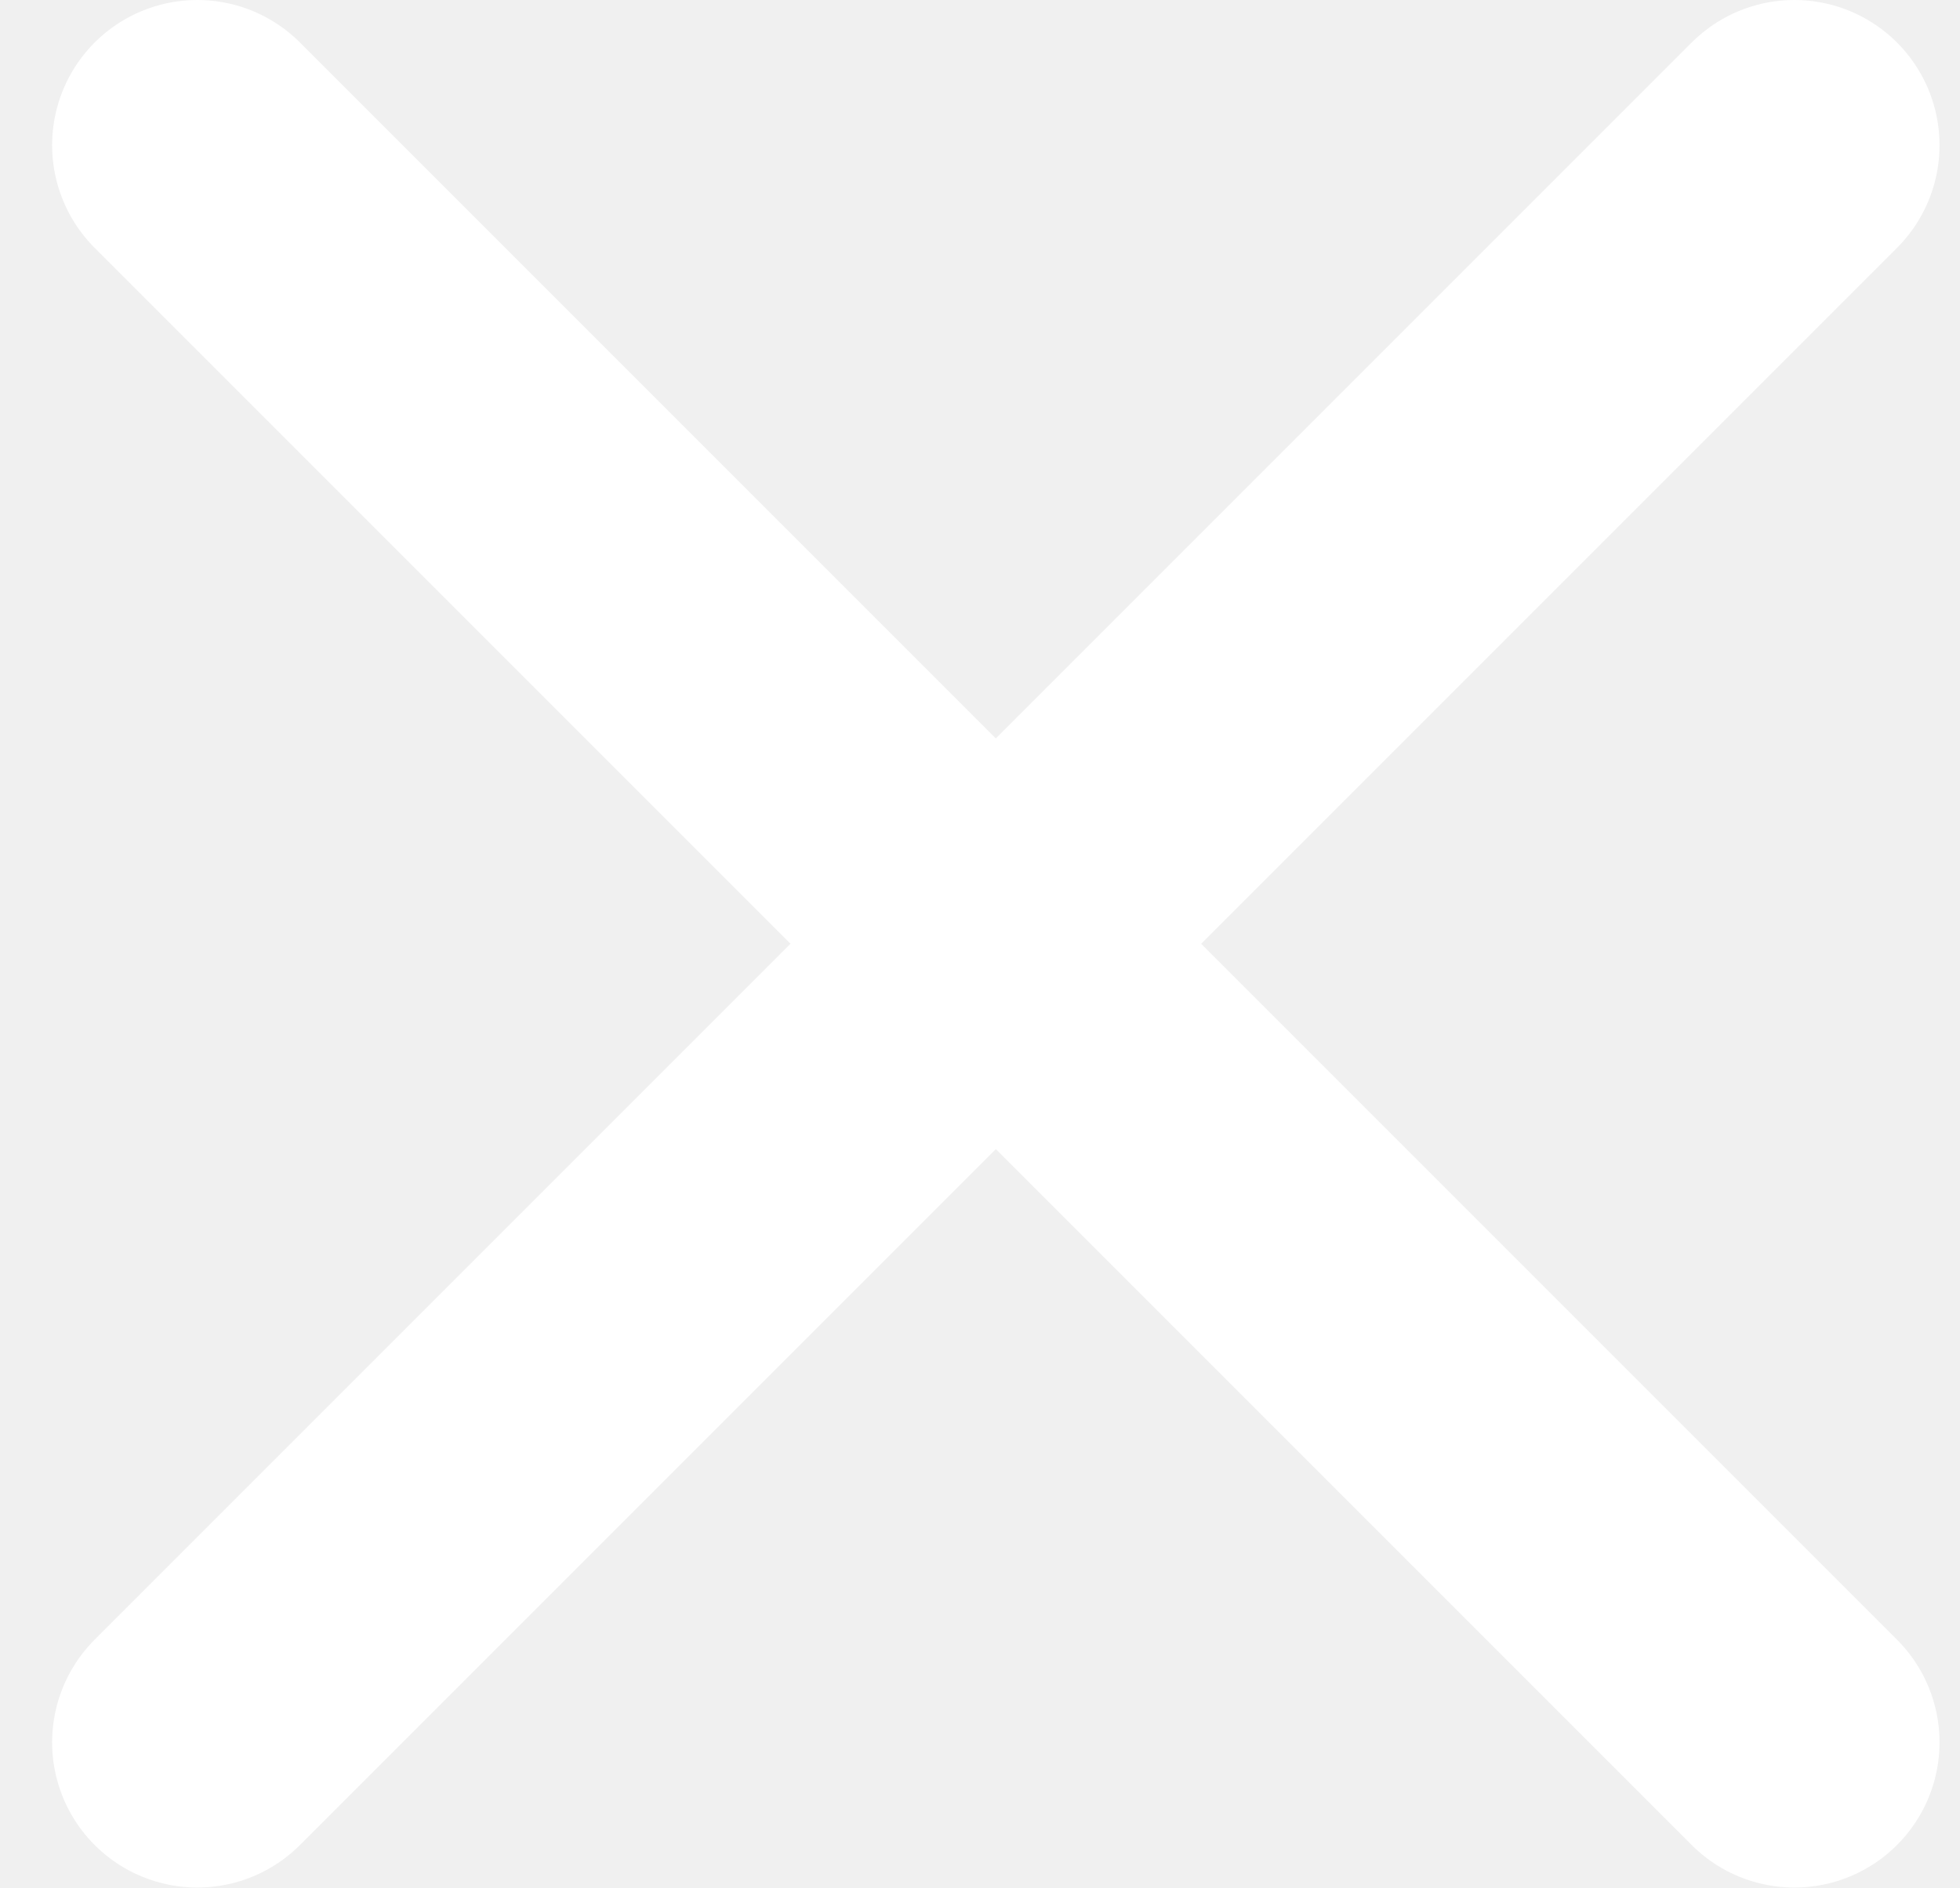
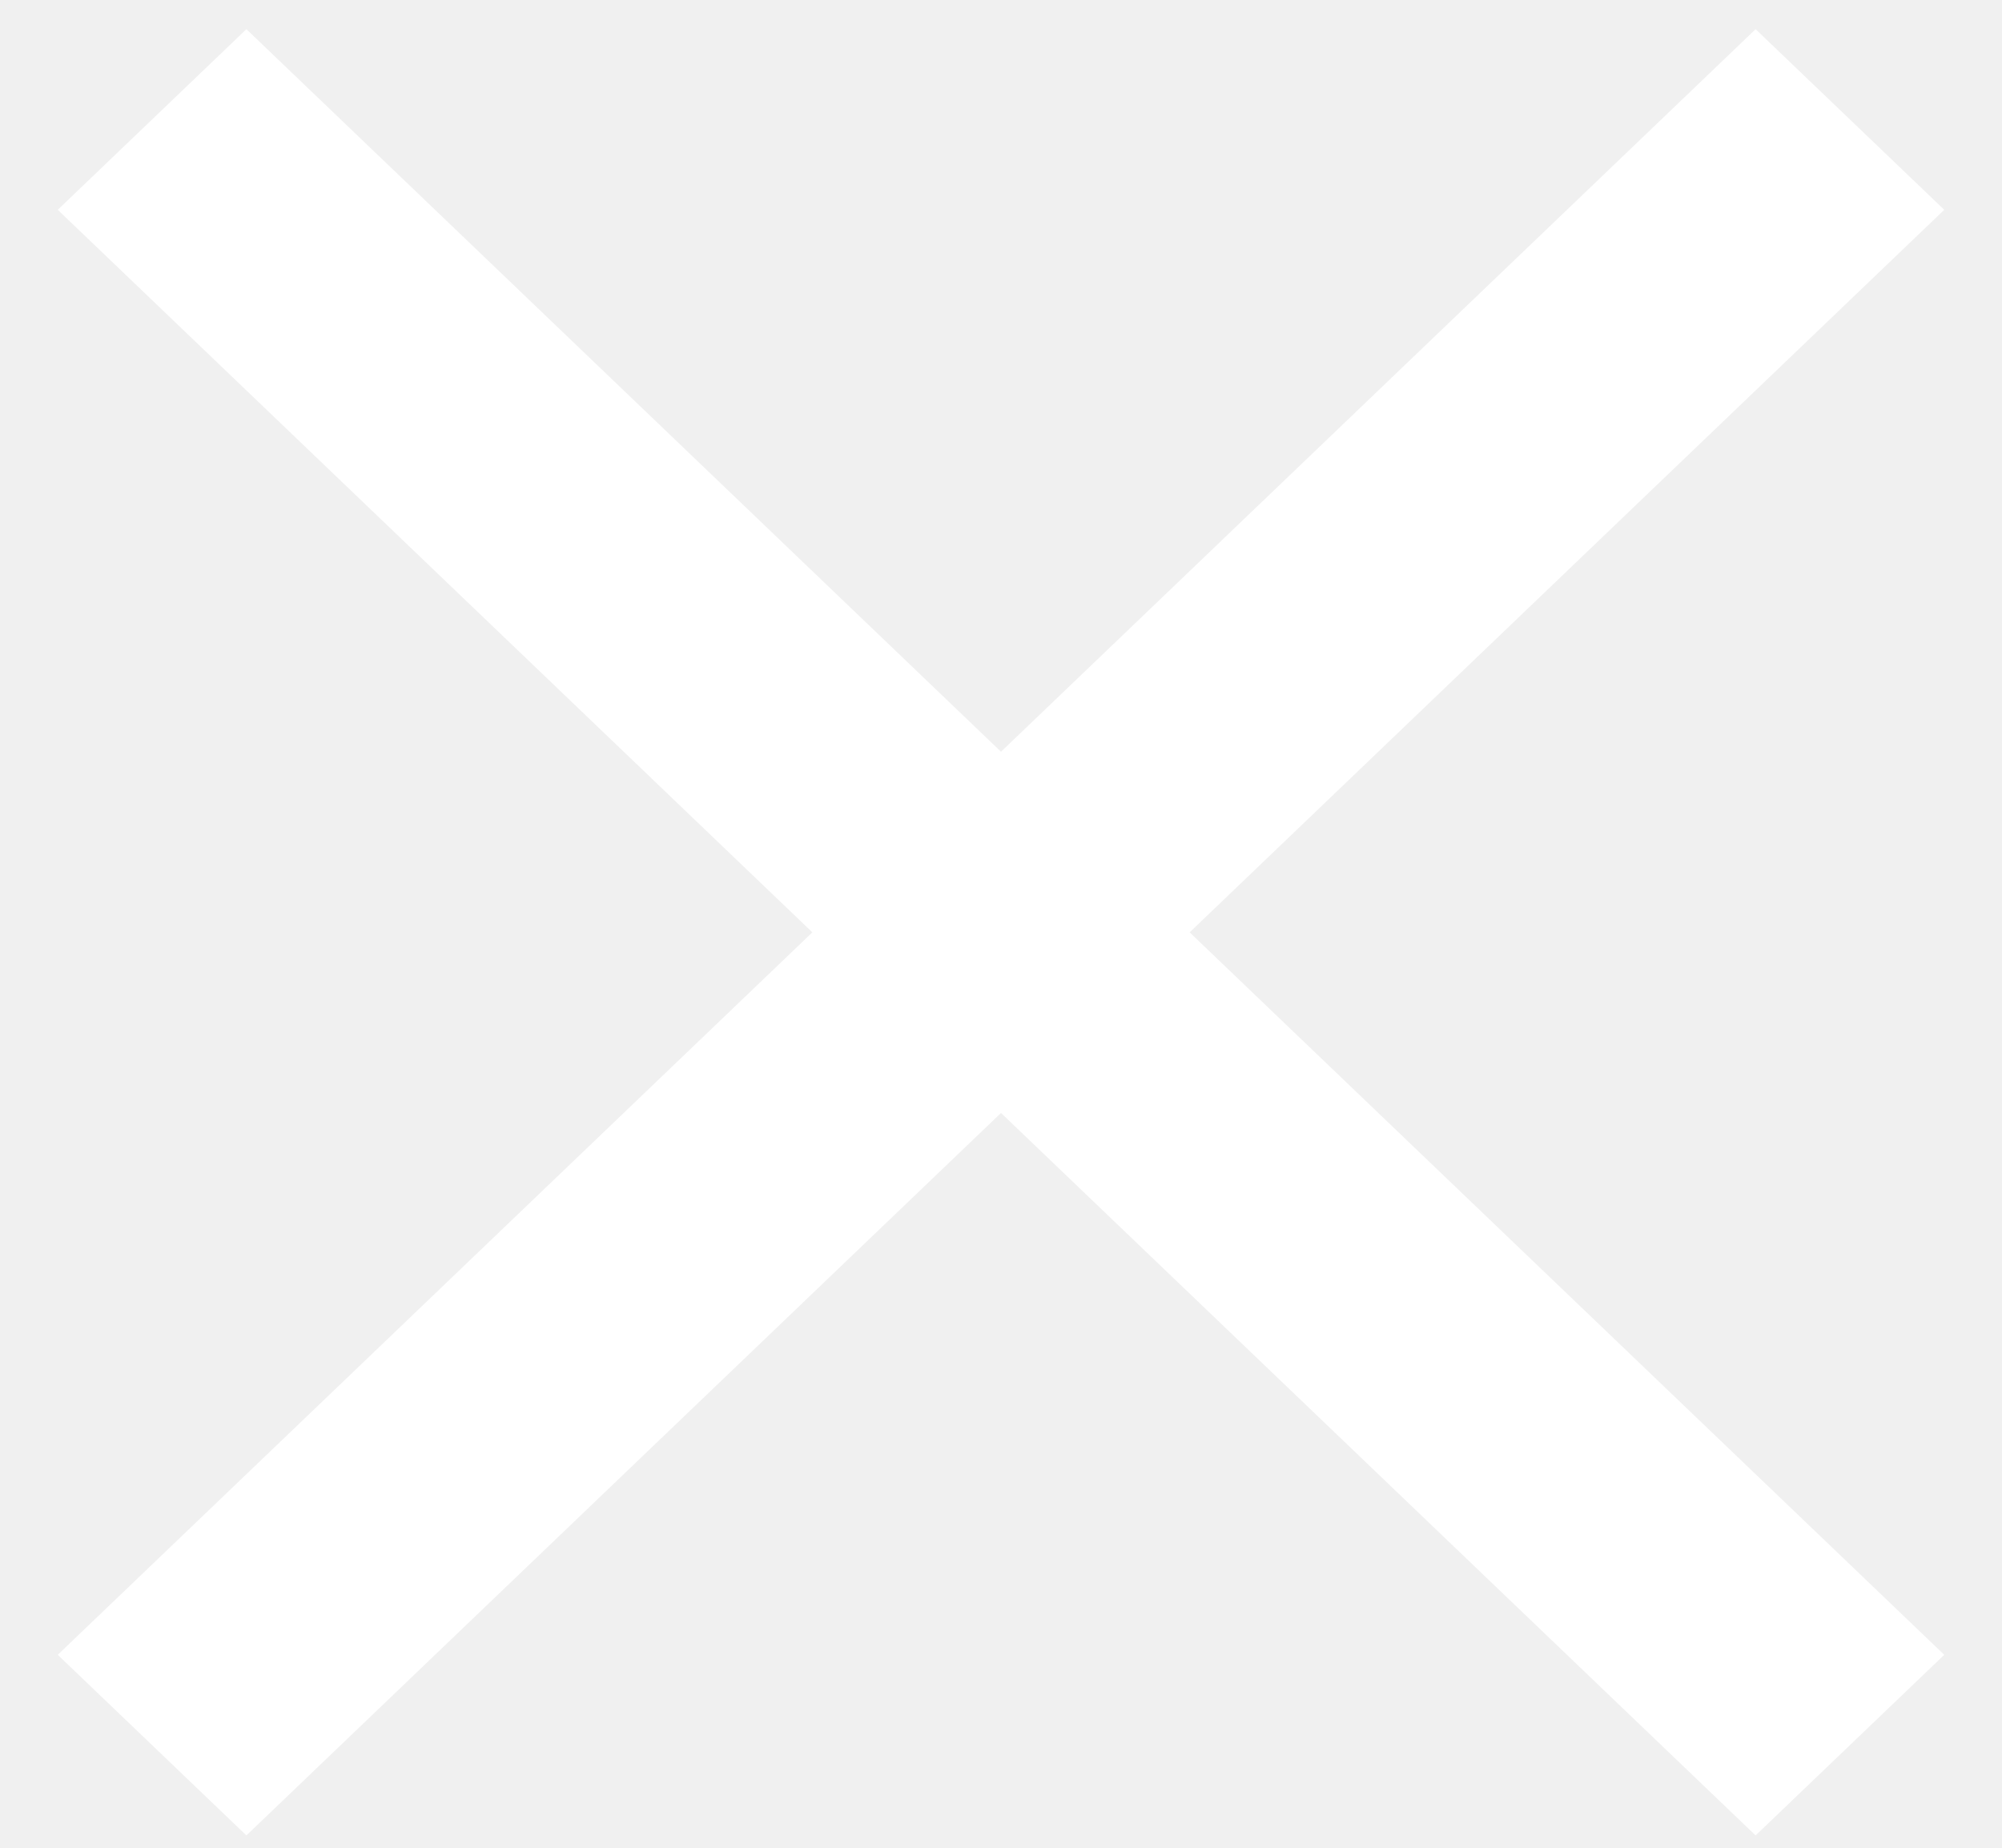
- <svg xmlns="http://www.w3.org/2000/svg" width="27" height="26" viewBox="0 0 27 26" fill="none">
-   <path d="M24.718 2L2.718 24M24.718 24L2.718 2" stroke="white" stroke-width="4" stroke-linecap="round" />
+ <svg xmlns="http://www.w3.org/2000/svg" width="26" height="24" viewBox="0 0 26 24" fill="none">
+   <path d="M3.2 23.84L0.75 21.494L10.55 12.11L0.75 2.725L3.2 0.379L13 9.764L22.8 0.379L25.25 2.725L15.45 12.11L25.25 21.494L22.8 23.84L13 14.456L3.2 23.84Z" fill="white" />
</svg>
